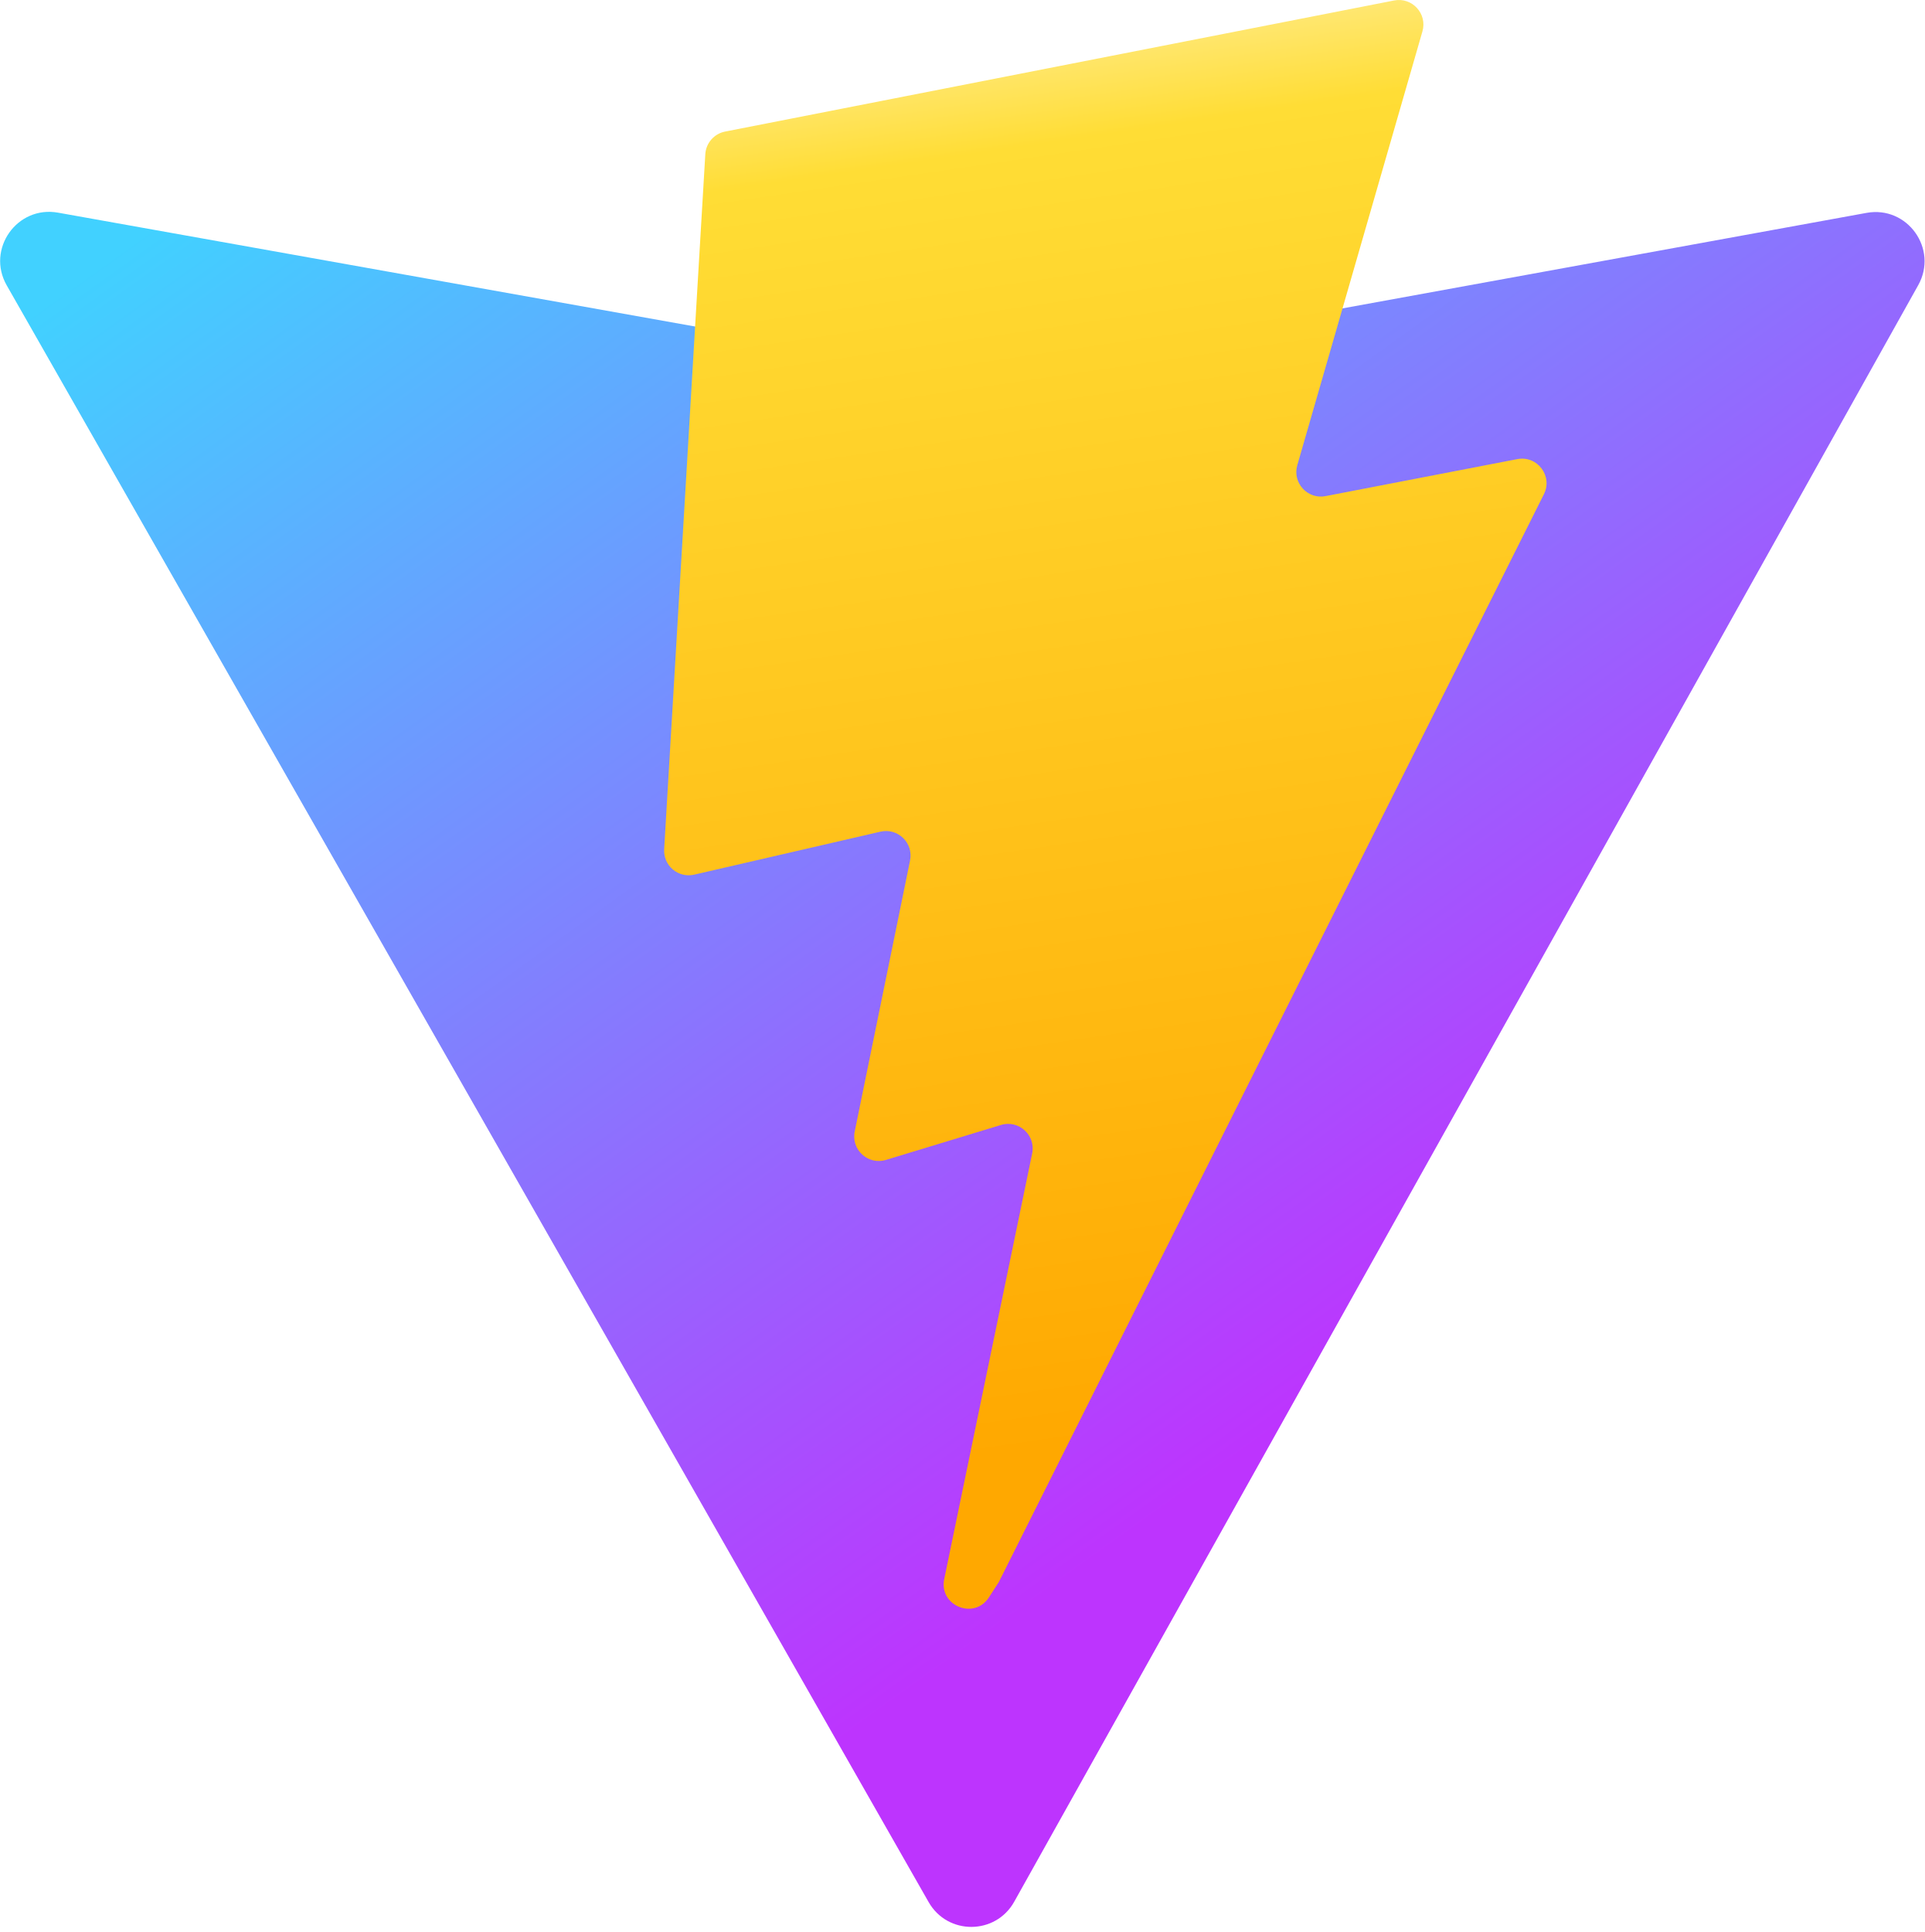
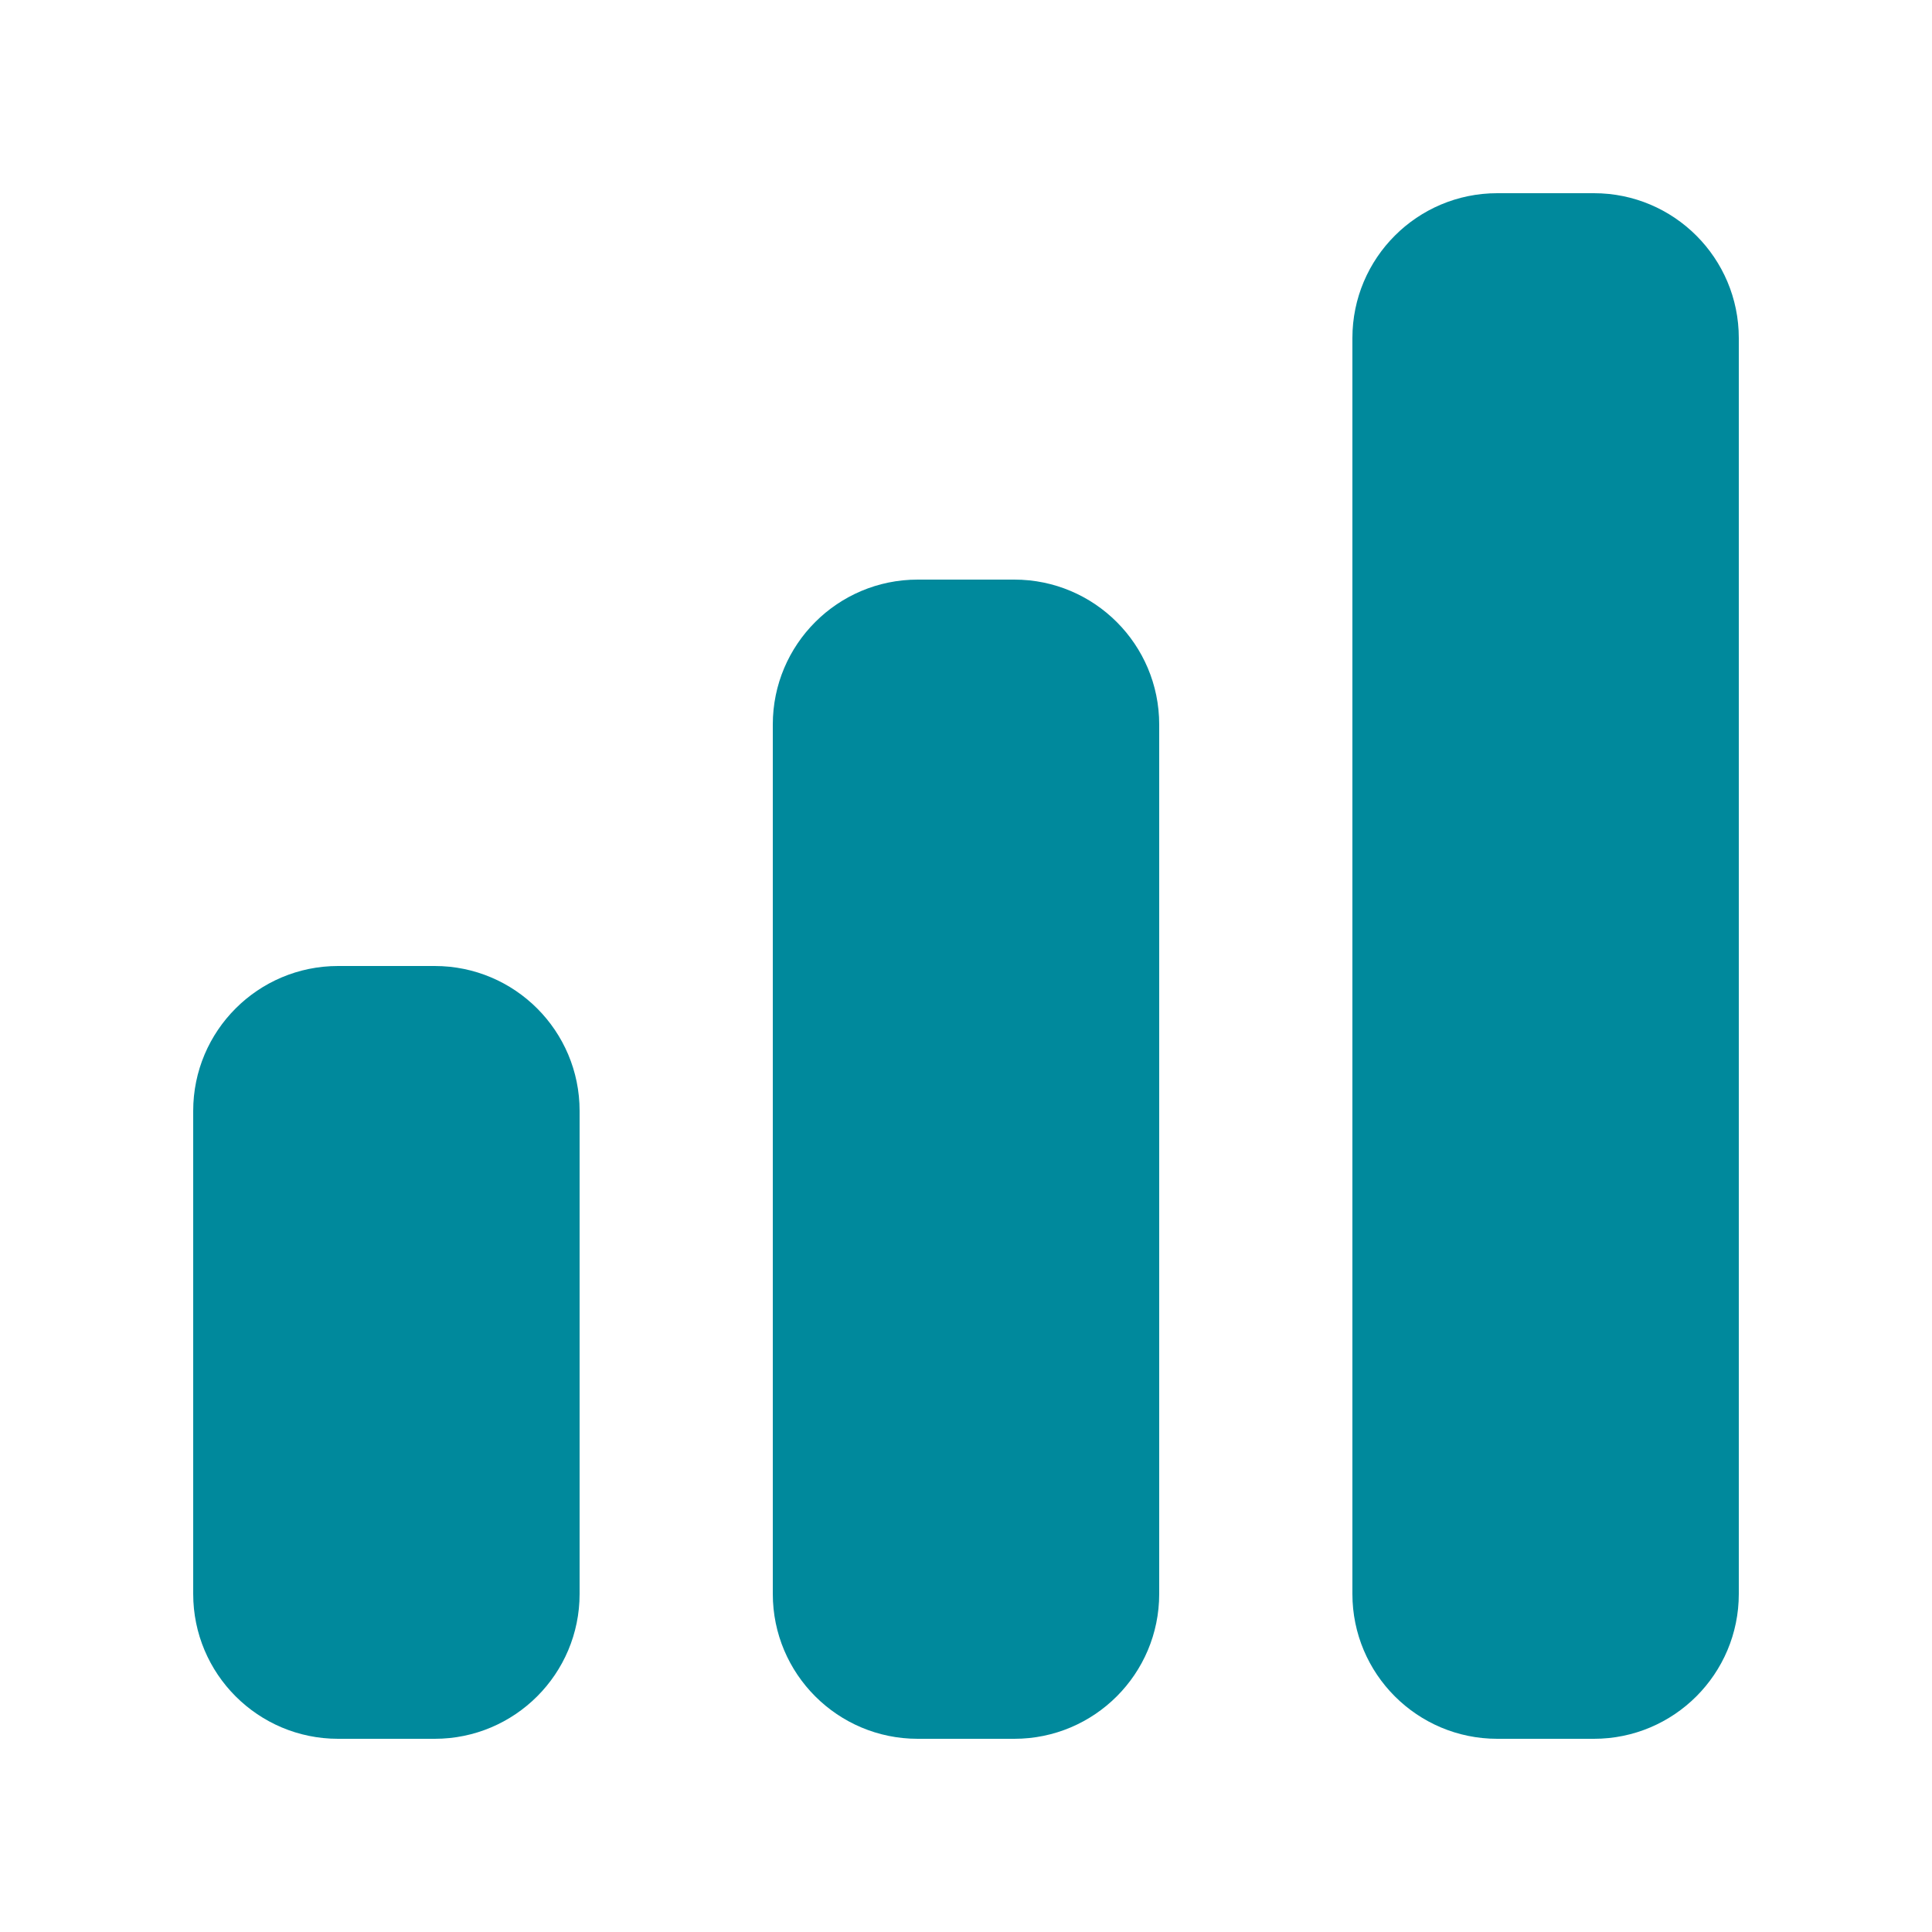
- <svg xmlns="http://www.w3.org/2000/svg" aria-hidden="true" role="img" class="iconify iconify--logos" width="31.88" height="32" preserveAspectRatio="xMidYMid meet" viewBox="0 0 256 257">
-   <defs>
-     <linearGradient id="IconifyId1813088fe1fbc01fb466" x1="-.828%" x2="57.636%" y1="7.652%" y2="78.411%">
-       <stop offset="0%" stop-color="#41D1FF" />
-       <stop offset="100%" stop-color="#BD34FE" />
-     </linearGradient>
-     <linearGradient id="IconifyId1813088fe1fbc01fb467" x1="43.376%" x2="50.316%" y1="2.242%" y2="89.03%">
-       <stop offset="0%" stop-color="#FFEA83" />
-       <stop offset="8.333%" stop-color="#FFDD35" />
-       <stop offset="100%" stop-color="#FFA800" />
-     </linearGradient>
-   </defs>
-   <path fill="url(#IconifyId1813088fe1fbc01fb466)" d="M255.153 37.938L134.897 252.976c-2.483 4.44-8.862 4.466-11.382.048L.875 37.958c-2.746-4.814 1.371-10.646 6.827-9.67l120.385 21.517a6.537 6.537 0 0 0 2.322-.004l117.867-21.483c5.438-.991 9.574 4.796 6.877 9.62Z" />
-   <path fill="url(#IconifyId1813088fe1fbc01fb467)" d="M185.432.063L96.44 17.501a3.268 3.268 0 0 0-2.634 3.014l-5.474 92.456a3.268 3.268 0 0 0 3.997 3.378l24.777-5.718c2.318-.535 4.413 1.507 3.936 3.838l-7.361 36.047c-.495 2.426 1.782 4.5 4.151 3.78l15.304-4.649c2.372-.72 4.652 1.36 4.15 3.788l-11.698 56.621c-.732 3.542 3.979 5.473 5.943 2.437l1.313-2.028l72.516-144.72c1.215-2.423-.88-5.186-3.54-4.672l-25.505 4.922c-2.396.462-4.435-1.77-3.759-4.114l16.646-57.705c.677-2.35-1.37-4.583-3.769-4.113Z" />
+ <svg xmlns="http://www.w3.org/2000/svg" viewBox="0 0 20 20" fill="currentColor" class="w-5 h-5">
+   <path fill="#00899c" d="M15.5 2A1.5 1.5 0 0014 3.5v13a1.5 1.5 0 001.5 1.5h1a1.5 1.5 0 001.5-1.5v-13A1.5 1.5 0 0016.5 2h-1zM9.5 6A1.5 1.5 0 008 7.5v9A1.5 1.5 0 009.5 18h1a1.5 1.5 0 001.5-1.5v-9A1.5 1.5 0 0010.5 6h-1zM3.5 10A1.5 1.5 0 002 11.5v5A1.5 1.5 0 003.5 18h1A1.5 1.5 0 006 16.5v-5A1.5 1.5 0 004.5 10h-1z" />
</svg>
